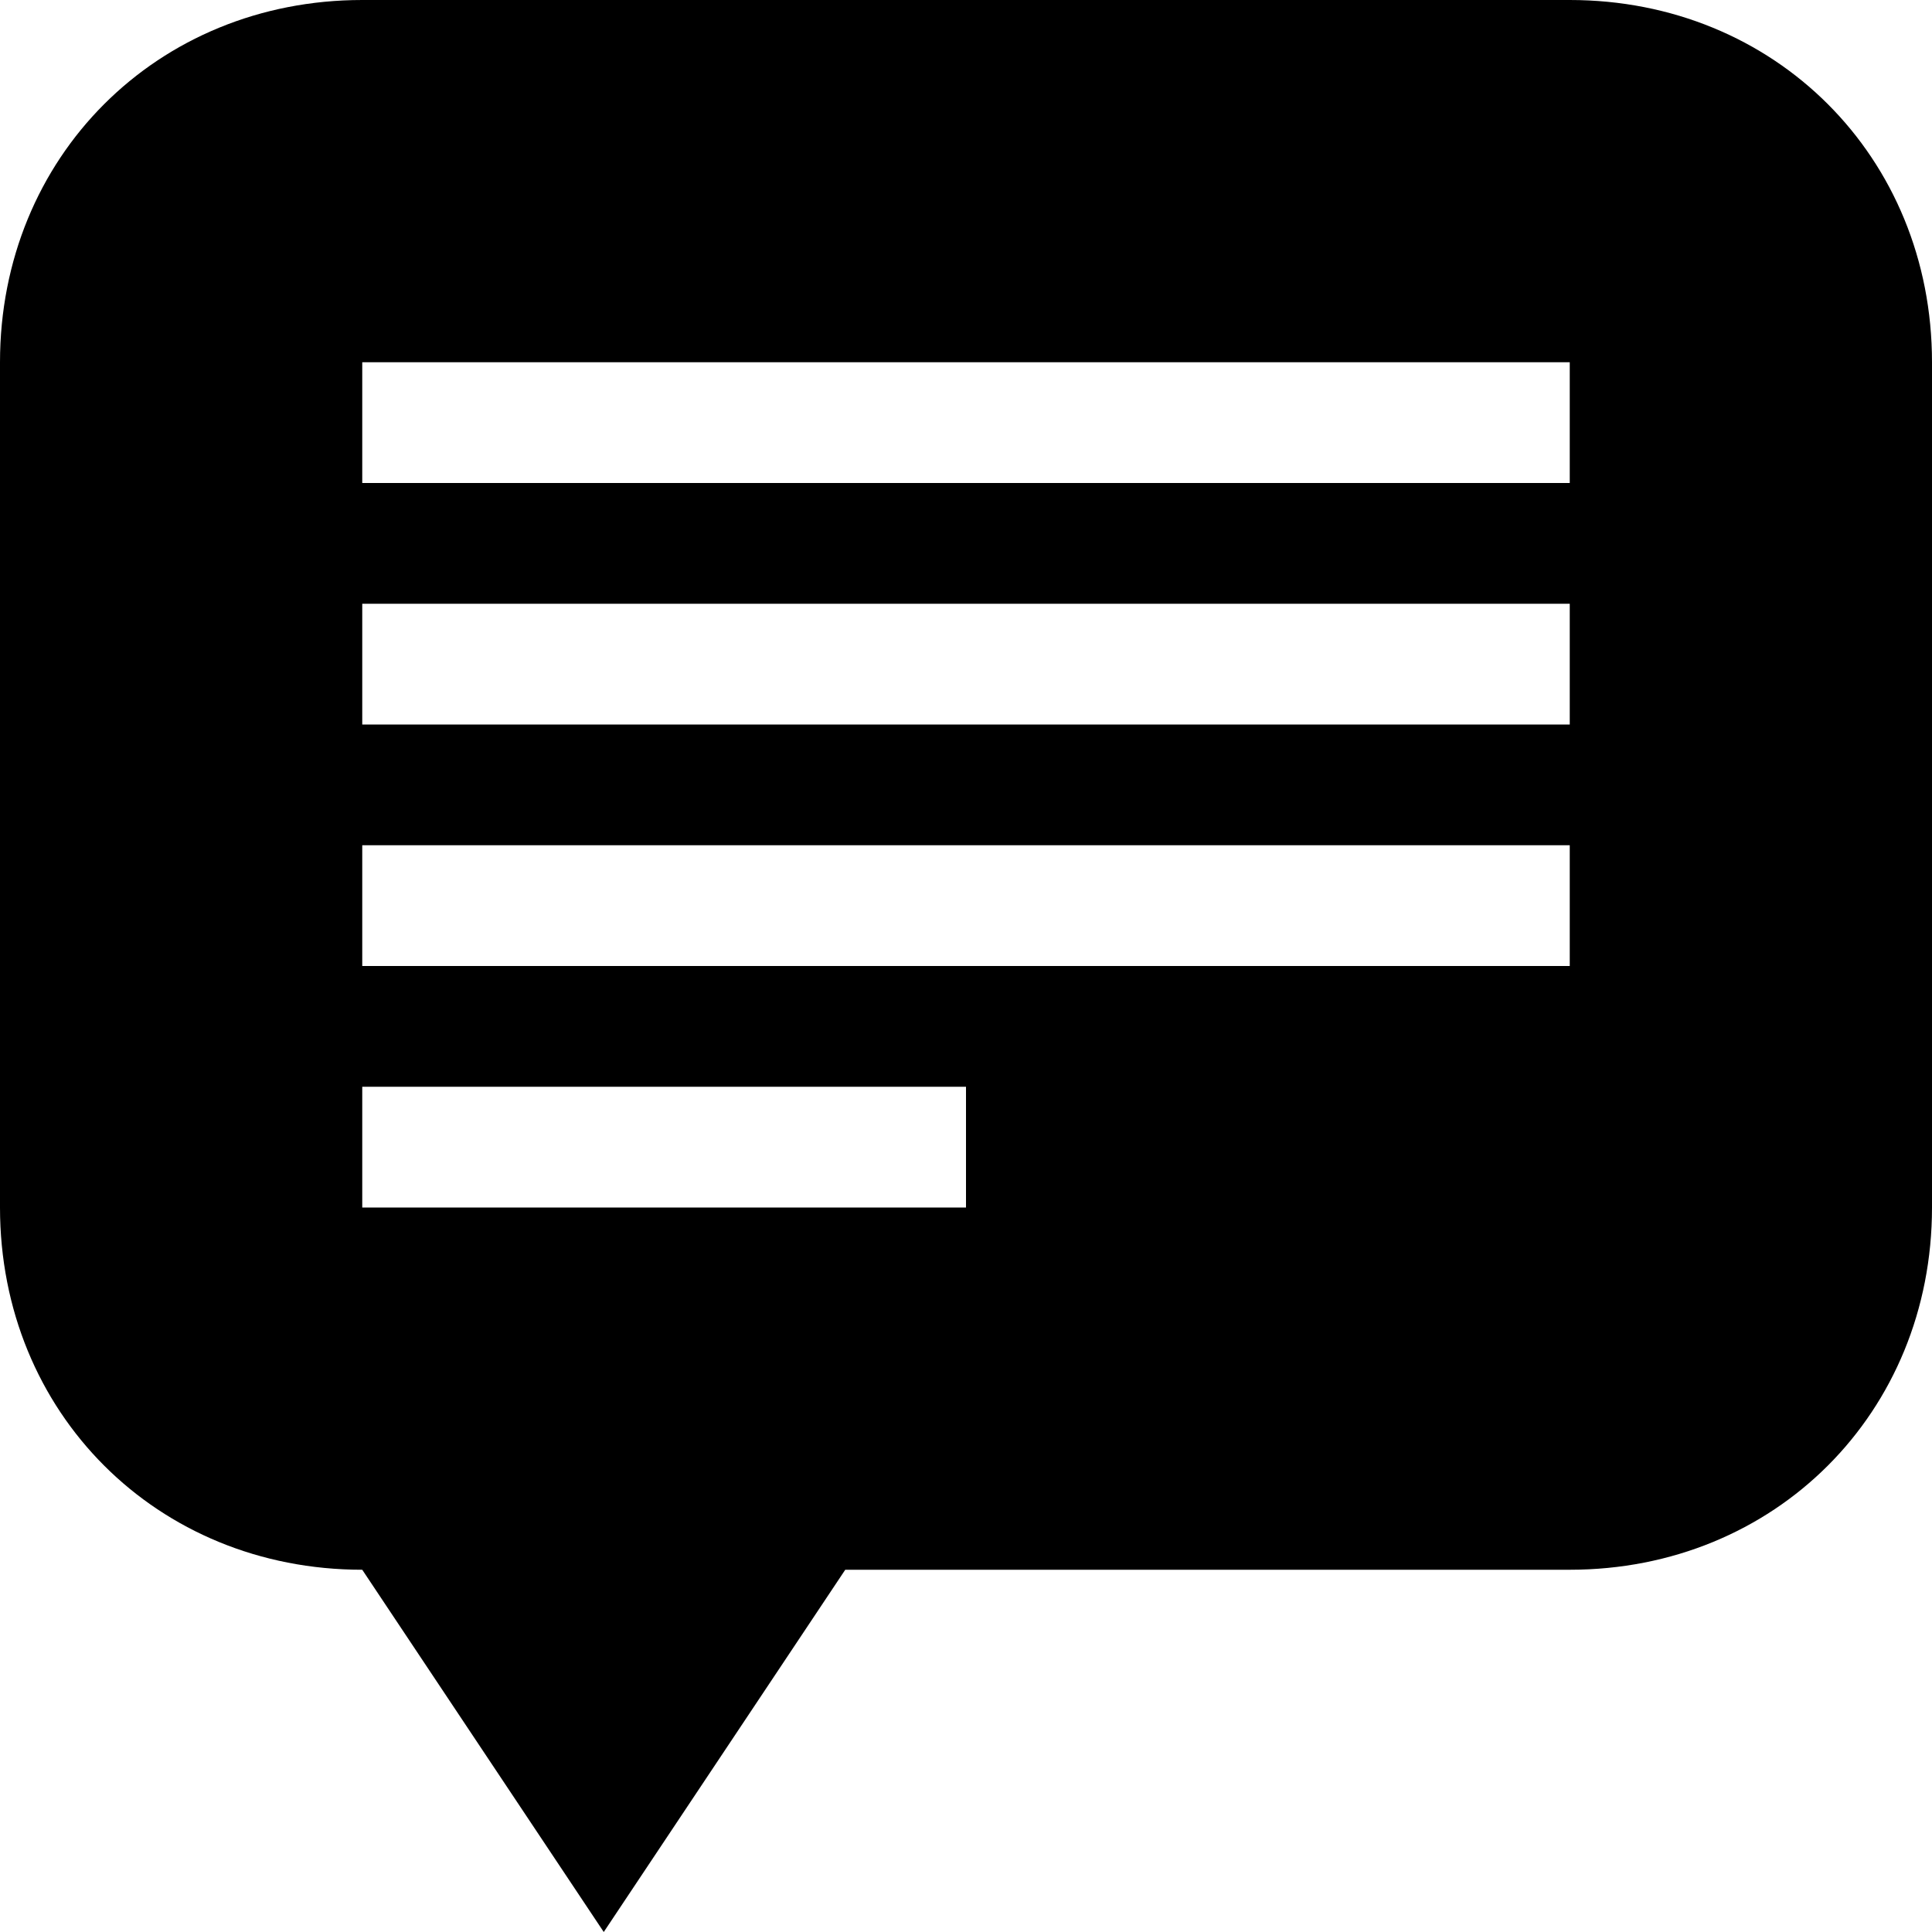
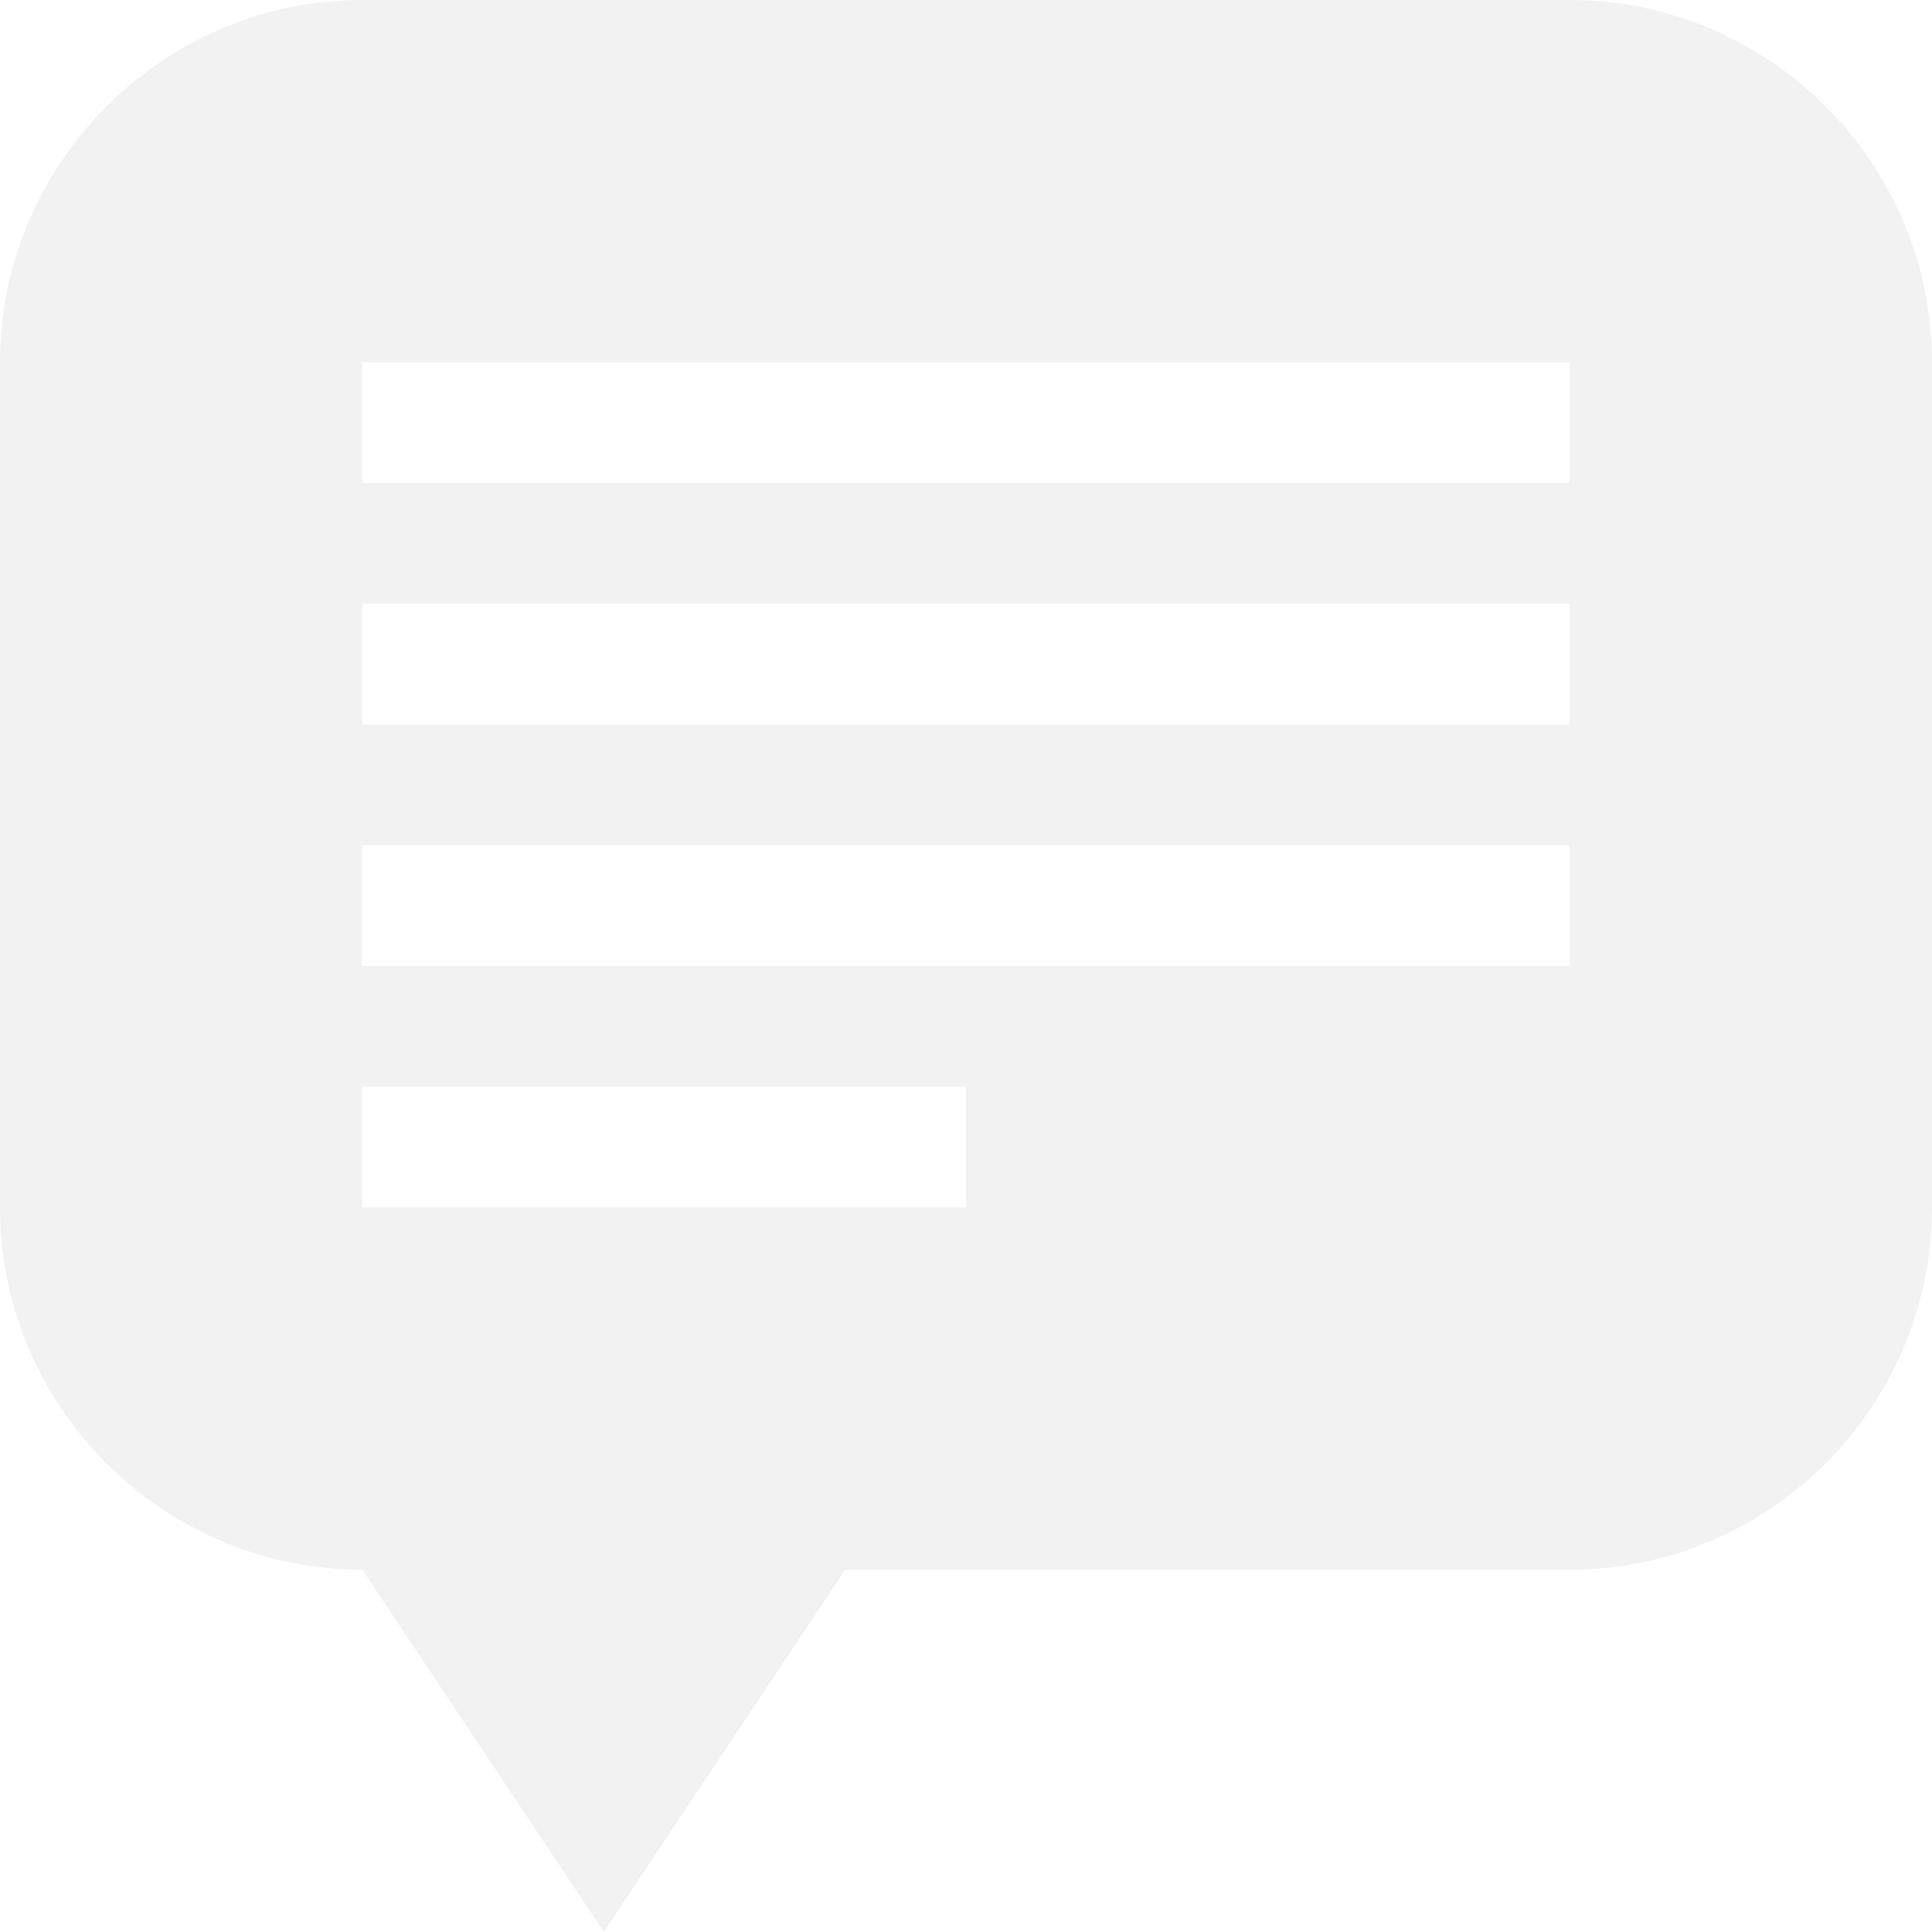
<svg xmlns="http://www.w3.org/2000/svg" version="1.1" id="Calque_1" x="0px" y="0px" viewBox="0 0 32 32" enable-background="new 0 0 32 32" xml:space="preserve">
-   <rect fill="none" width="32" height="32" />
  <g>
    <g>
-       <path d="M26,0H6C2.6,0,0,2.6,0,6v14c0,3.4,2.6,6,6,6l4,6l4-6h12c3.4,0,6-2.6,6-6V6C32,2.6,29.4,0,26,0z M16,20H6v-2h10V20z M26,16    H6v-2h20V16z M26,12H6v-2h20V12z M26,8H6V6h20V8z" />
+       <path fill-rule="evenodd" clip-rule="evenodd" fill="#F2F2F2" d="M26,0H6C2.7,0,0,2.7,0,6v14c0,3.3,2.7,6,6,6l4,6l4-6h12    c3.3,0,6-2.7,6-6V6C32,2.7,29.3,0,26,0z M16,20H6v-2h10V20z M26,16H6v-2h20V16z M26,12H6v-2h20V12z M26,8H6V6h20V8z" />
    </g>
  </g>
</svg>
